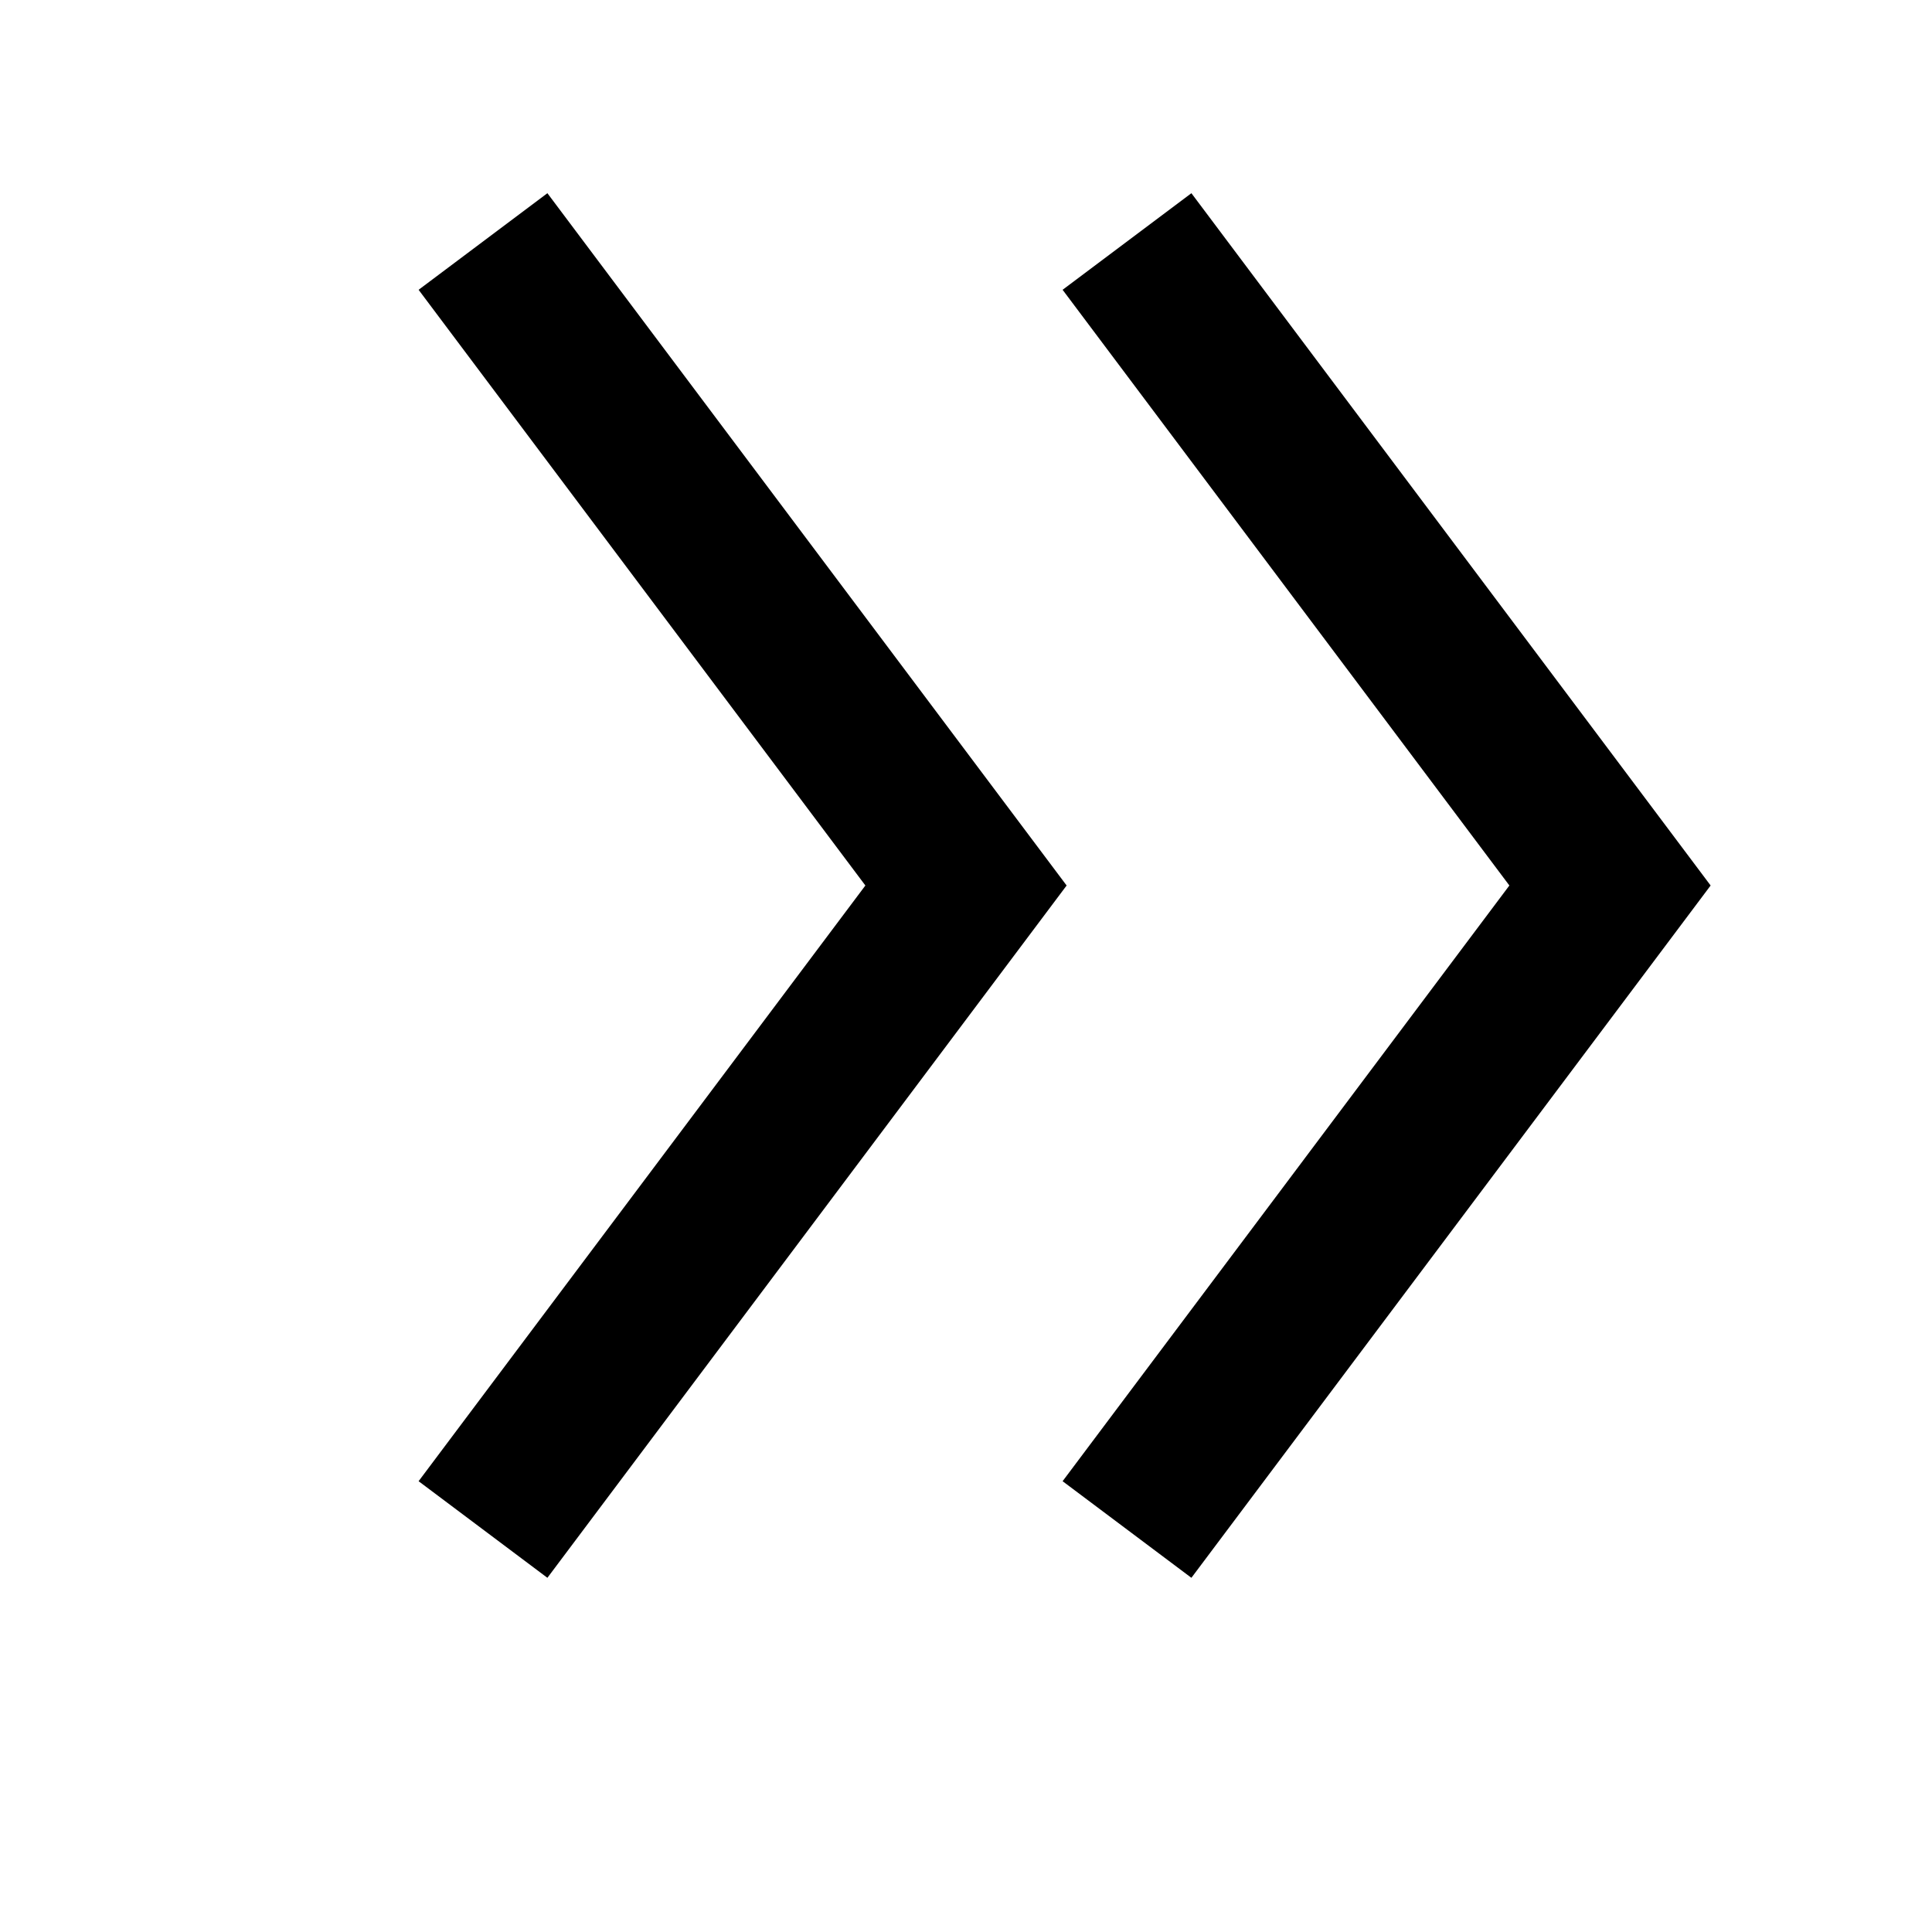
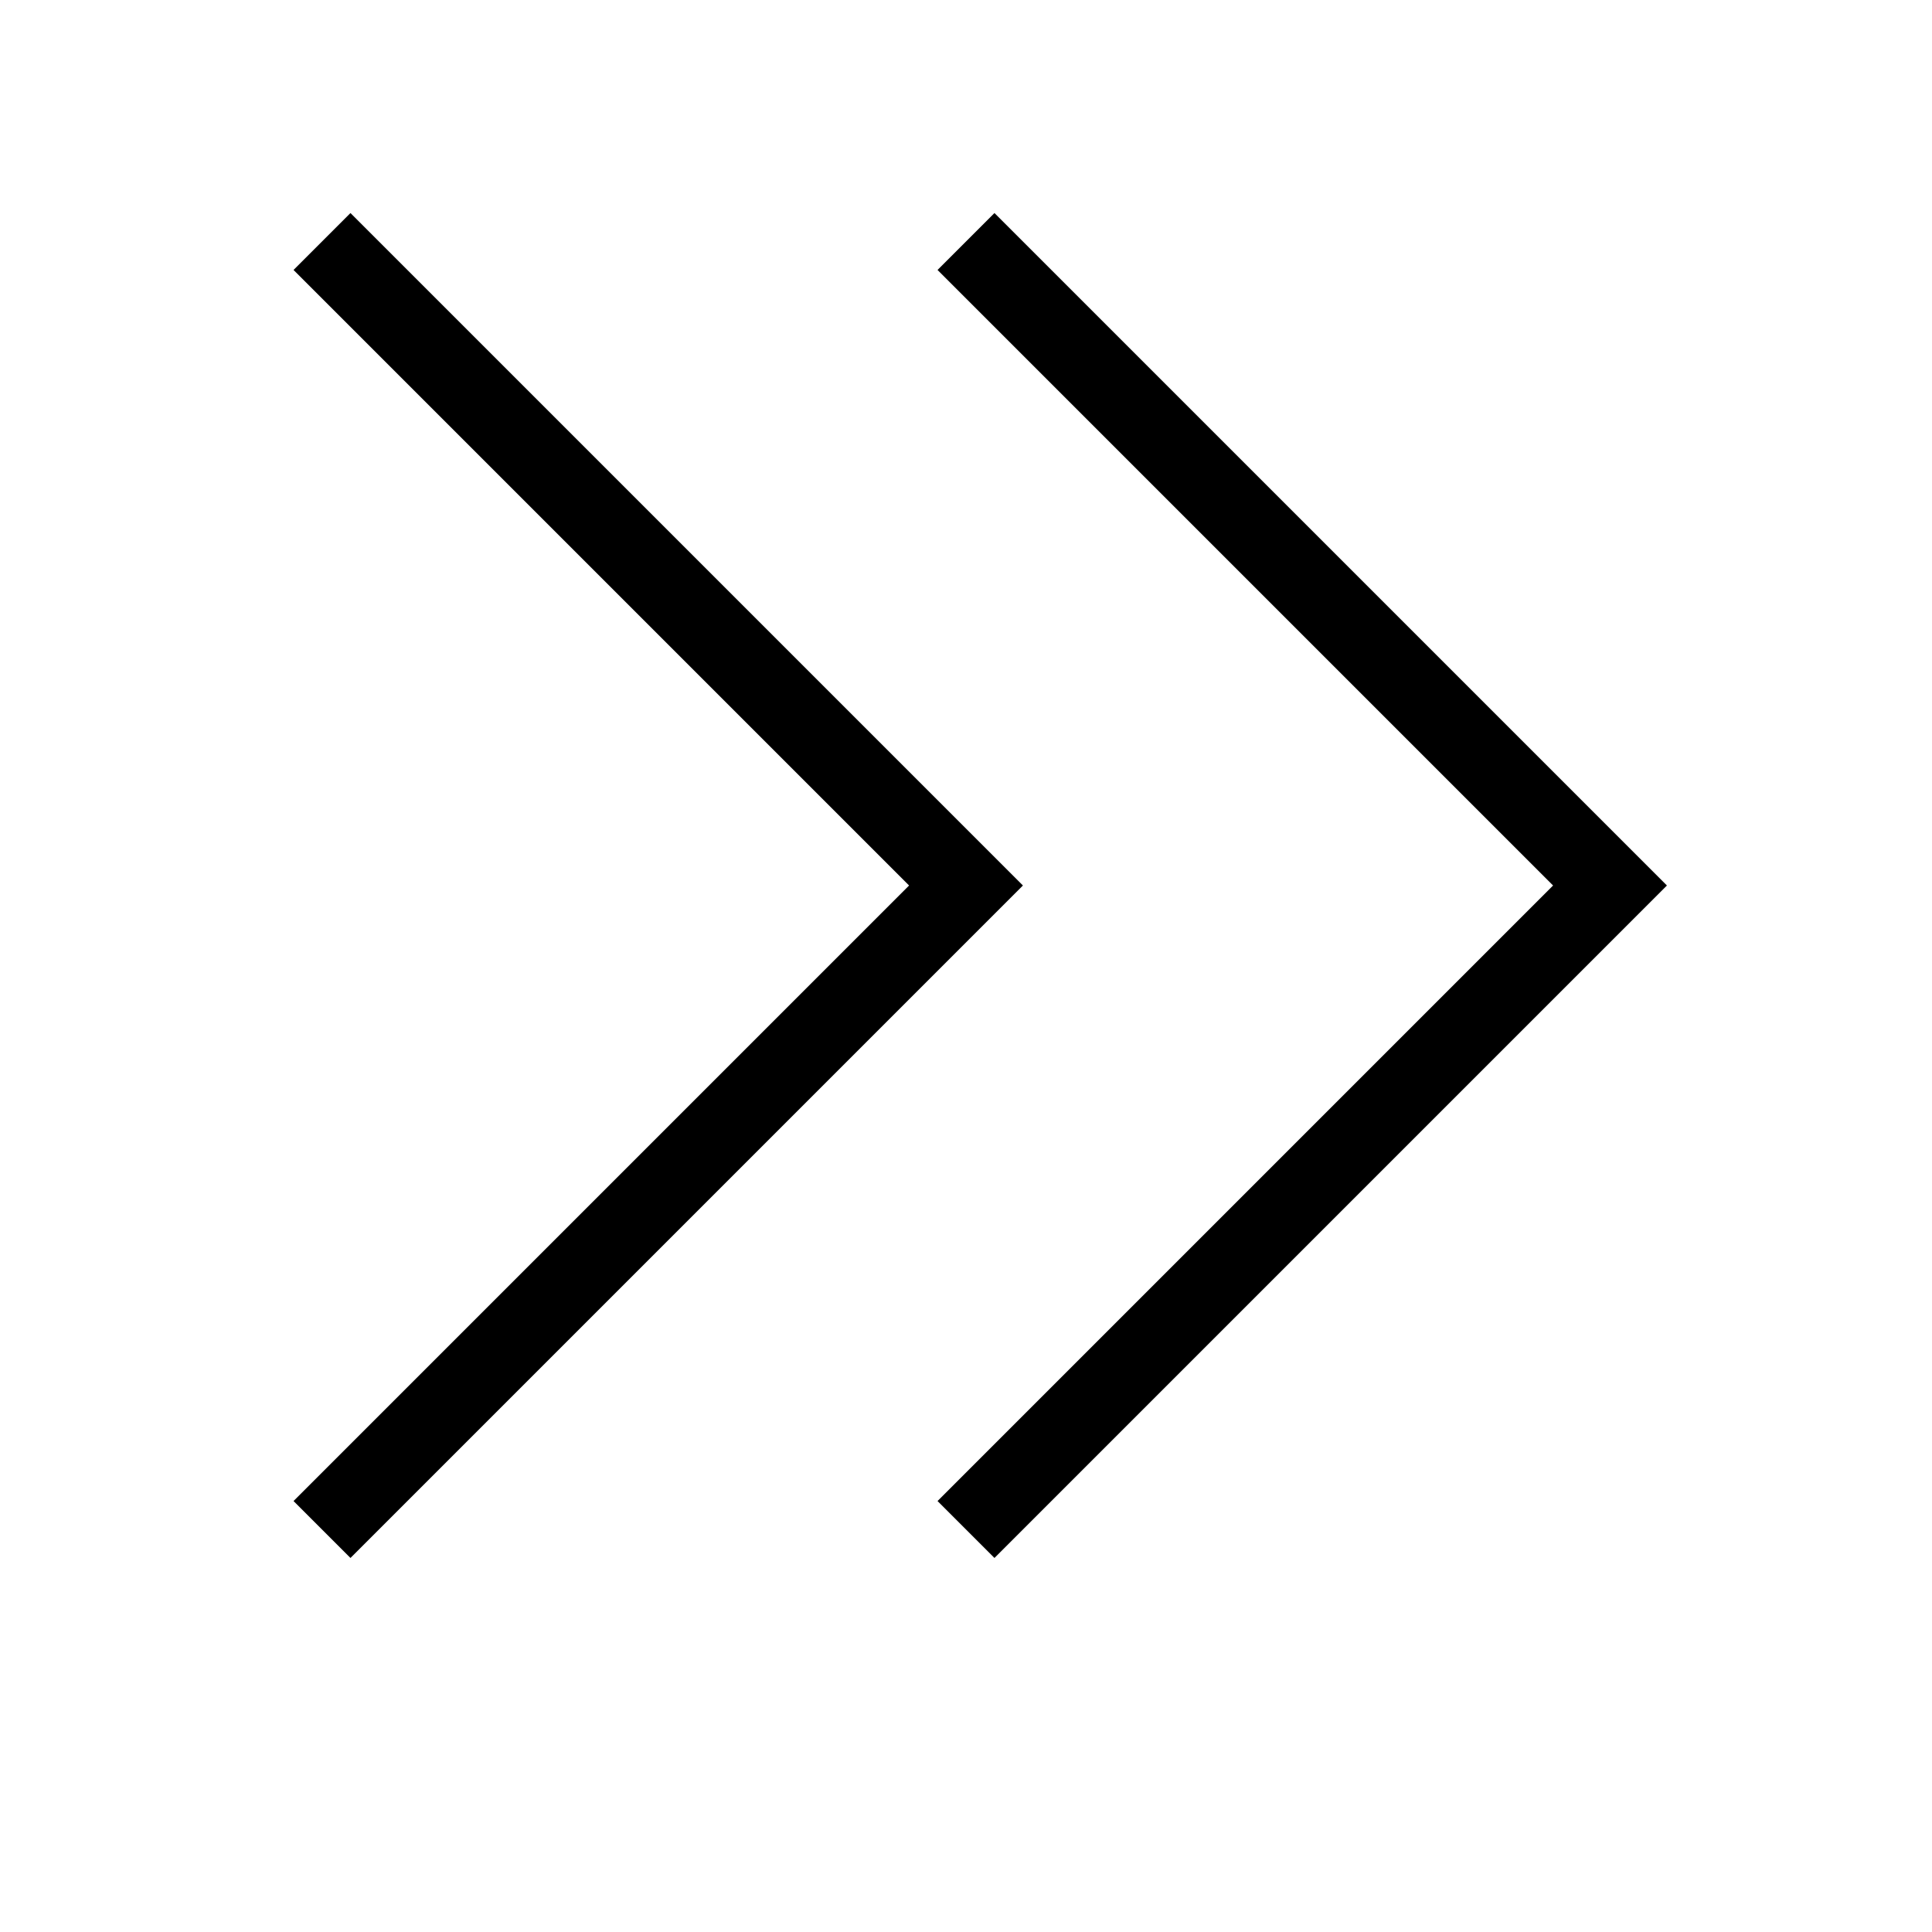
<svg xmlns="http://www.w3.org/2000/svg" viewBox="0 0 6 6">
-   <polyline points="1.5 0.75 3 2.75 1.5 4.75" fill="none" stroke="black" stroke-width="0.5" />
-   <polyline points="3.5 0.75 5 2.75 3.5 4.75" fill="none" stroke="black" stroke-width="0.5" />
+   <polyline points="1 0.75 3 2.75 1 4.75" fill="none" stroke="black" stroke-width="0.25" />
+   <polyline points="3 0.75 5 2.75 3 4.75" fill="none" stroke="black" stroke-width="0.25" />
</svg>
